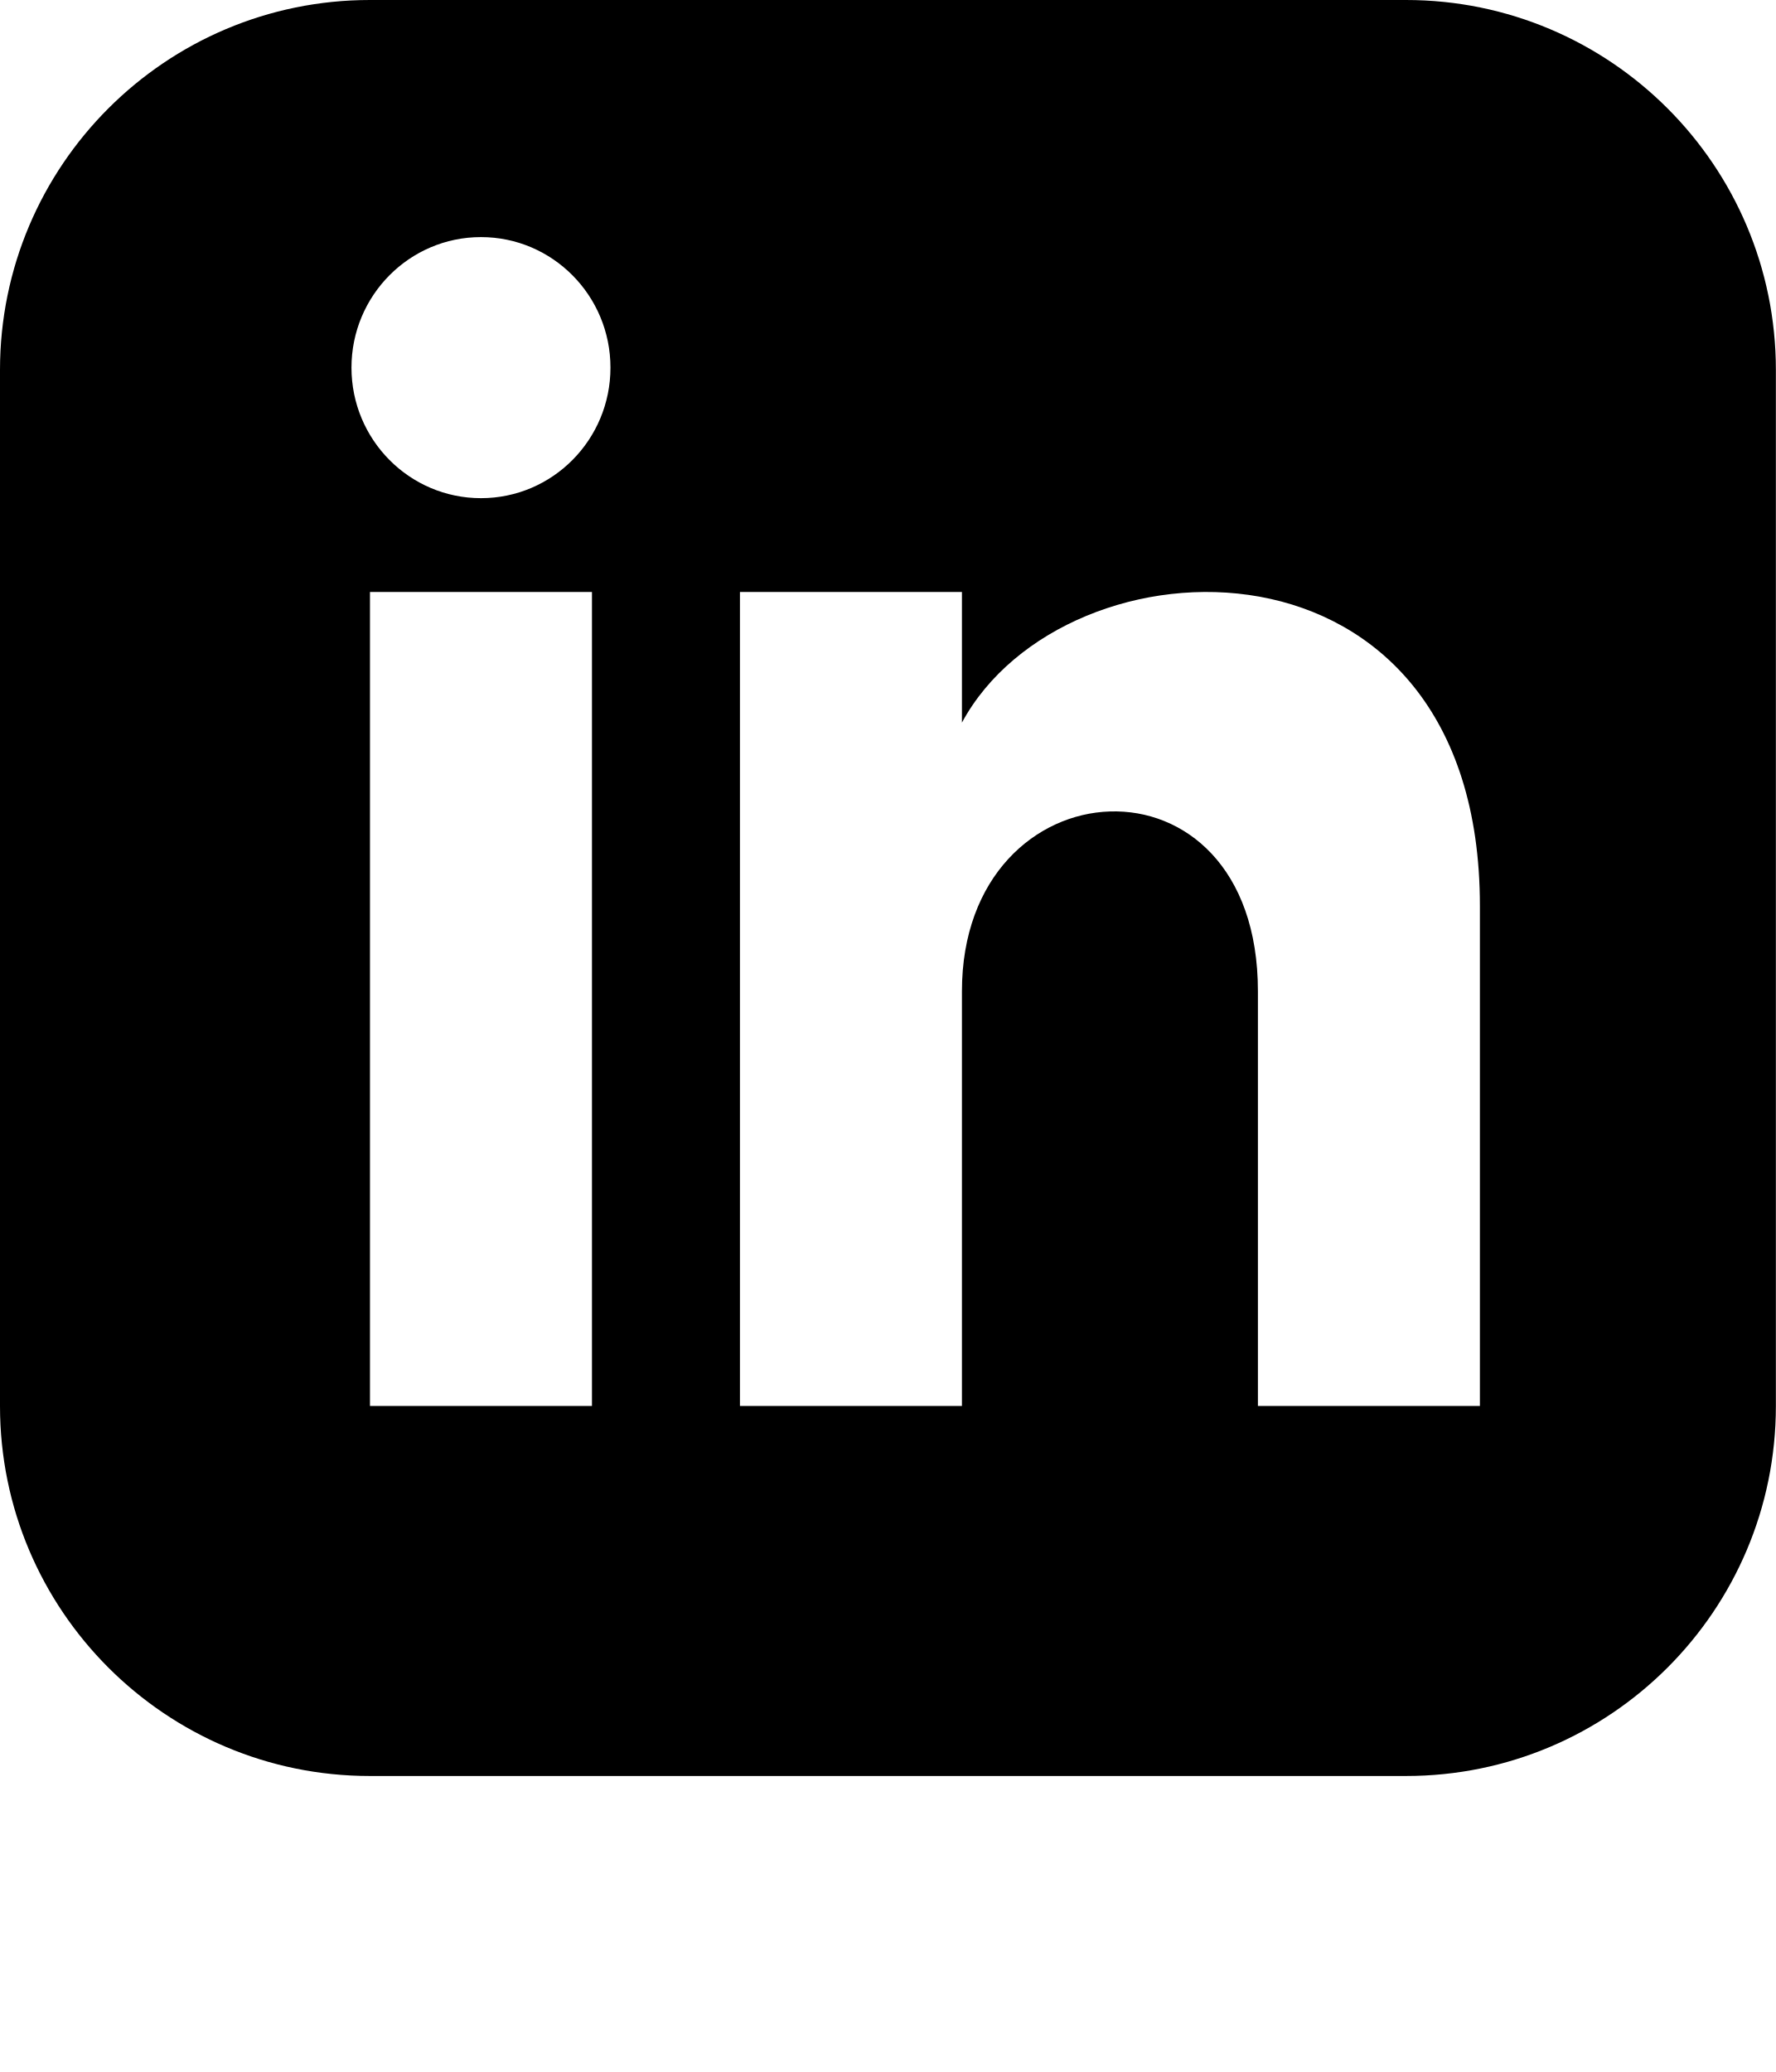
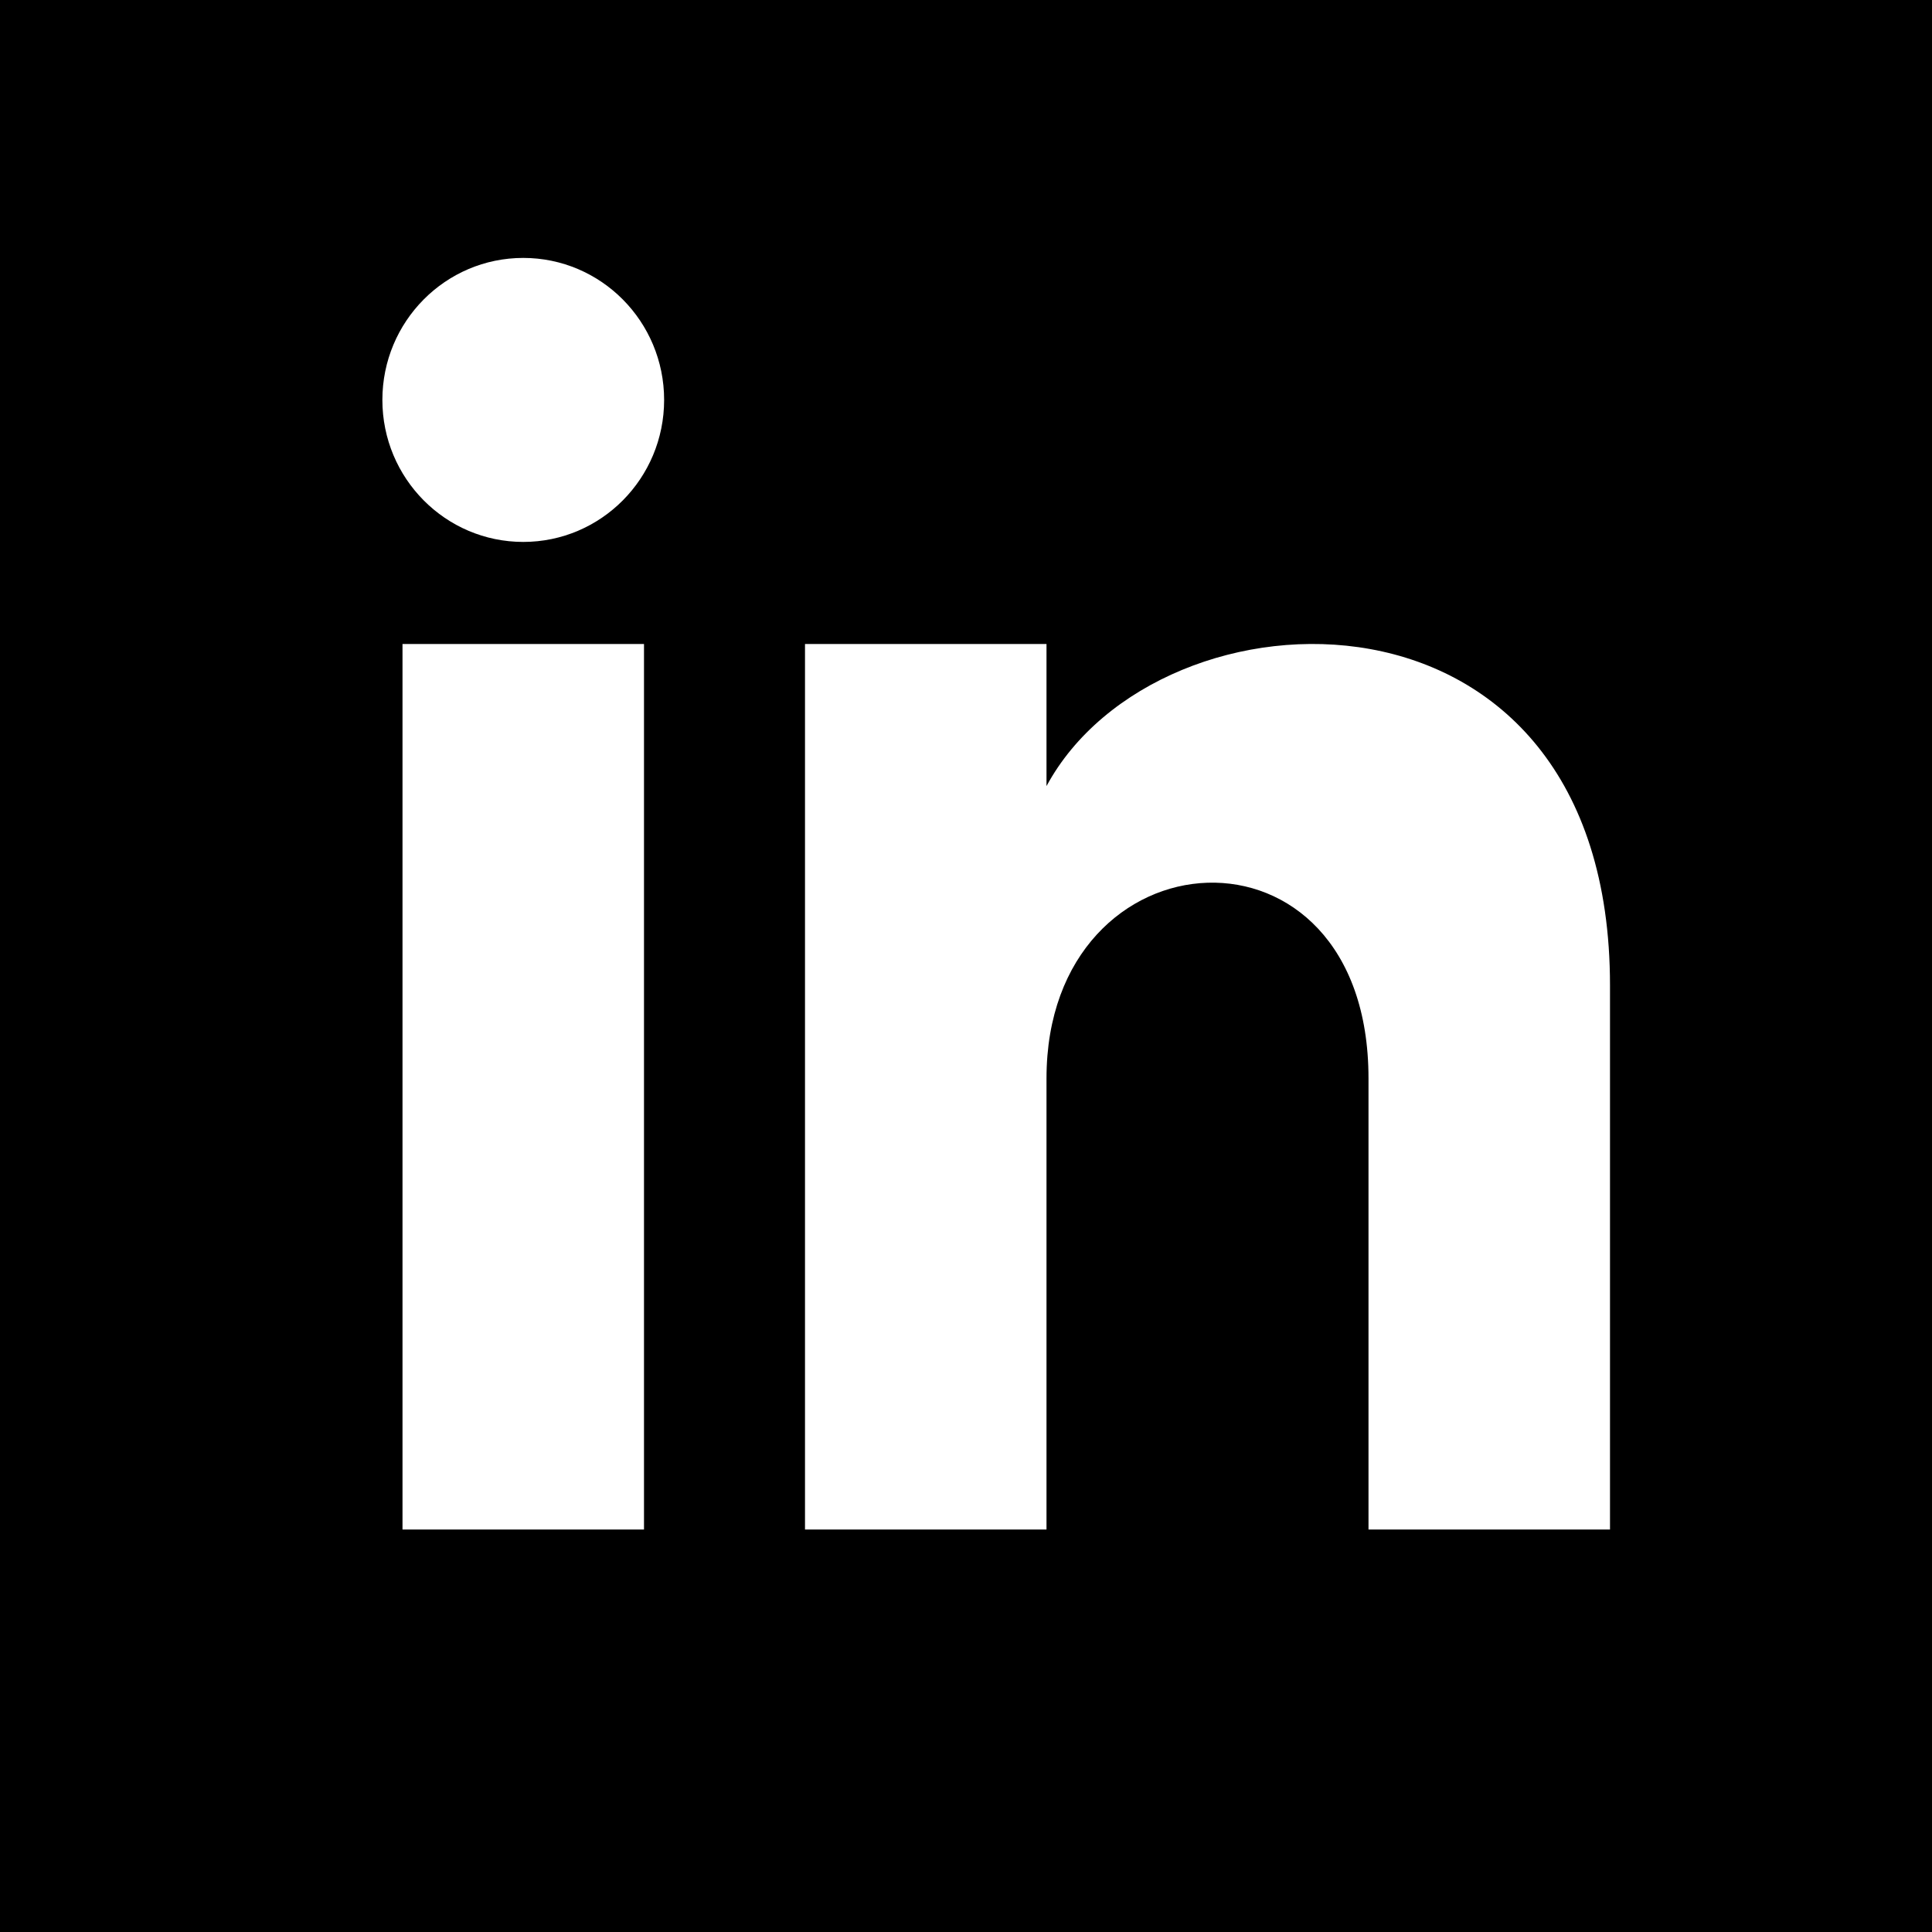
- <svg xmlns="http://www.w3.org/2000/svg" viewBox="0 0 24 28">
-   <path d="M19 0h-14c-2.761 0-5 2.239-5 5v14c0 2.761 2.239 5 5 5h14c2.762 0 5-2.239 5-5v-14c0-2.761-2.238-5-5-5zm-11 19h-3v-11h3v11zm-1.5-12.268c-.966 0-1.75-.79-1.75-1.764s.784-1.764 1.75-1.764 1.75.79 1.75 1.764-.783 1.764-1.75 1.764zm13.5 12.268h-3v-5.604c0-3.368-4-3.113-4 0v5.604h-3v-11h3v1.765c1.396-2.586 7-2.777 7 2.476v6.759z" />
+ <svg xmlns="http://www.w3.org/2000/svg" width="24" height="24" viewBox="0 0 24 24">
+   <path d="M0 0v24h24v-24h-24zm8 19h-3v-11h3v11zm-1.5-12.268c-.966 0-1.75-.79-1.75-1.764s.784-1.764 1.75-1.764 1.75.79 1.75 1.764-.783 1.764-1.75 1.764zm13.5 12.268h-3v-5.604c0-3.368-4-3.113-4 0v5.604h-3v-11h3v1.765c1.397-2.586 7-2.777 7 2.476v6.759z" />
</svg>
